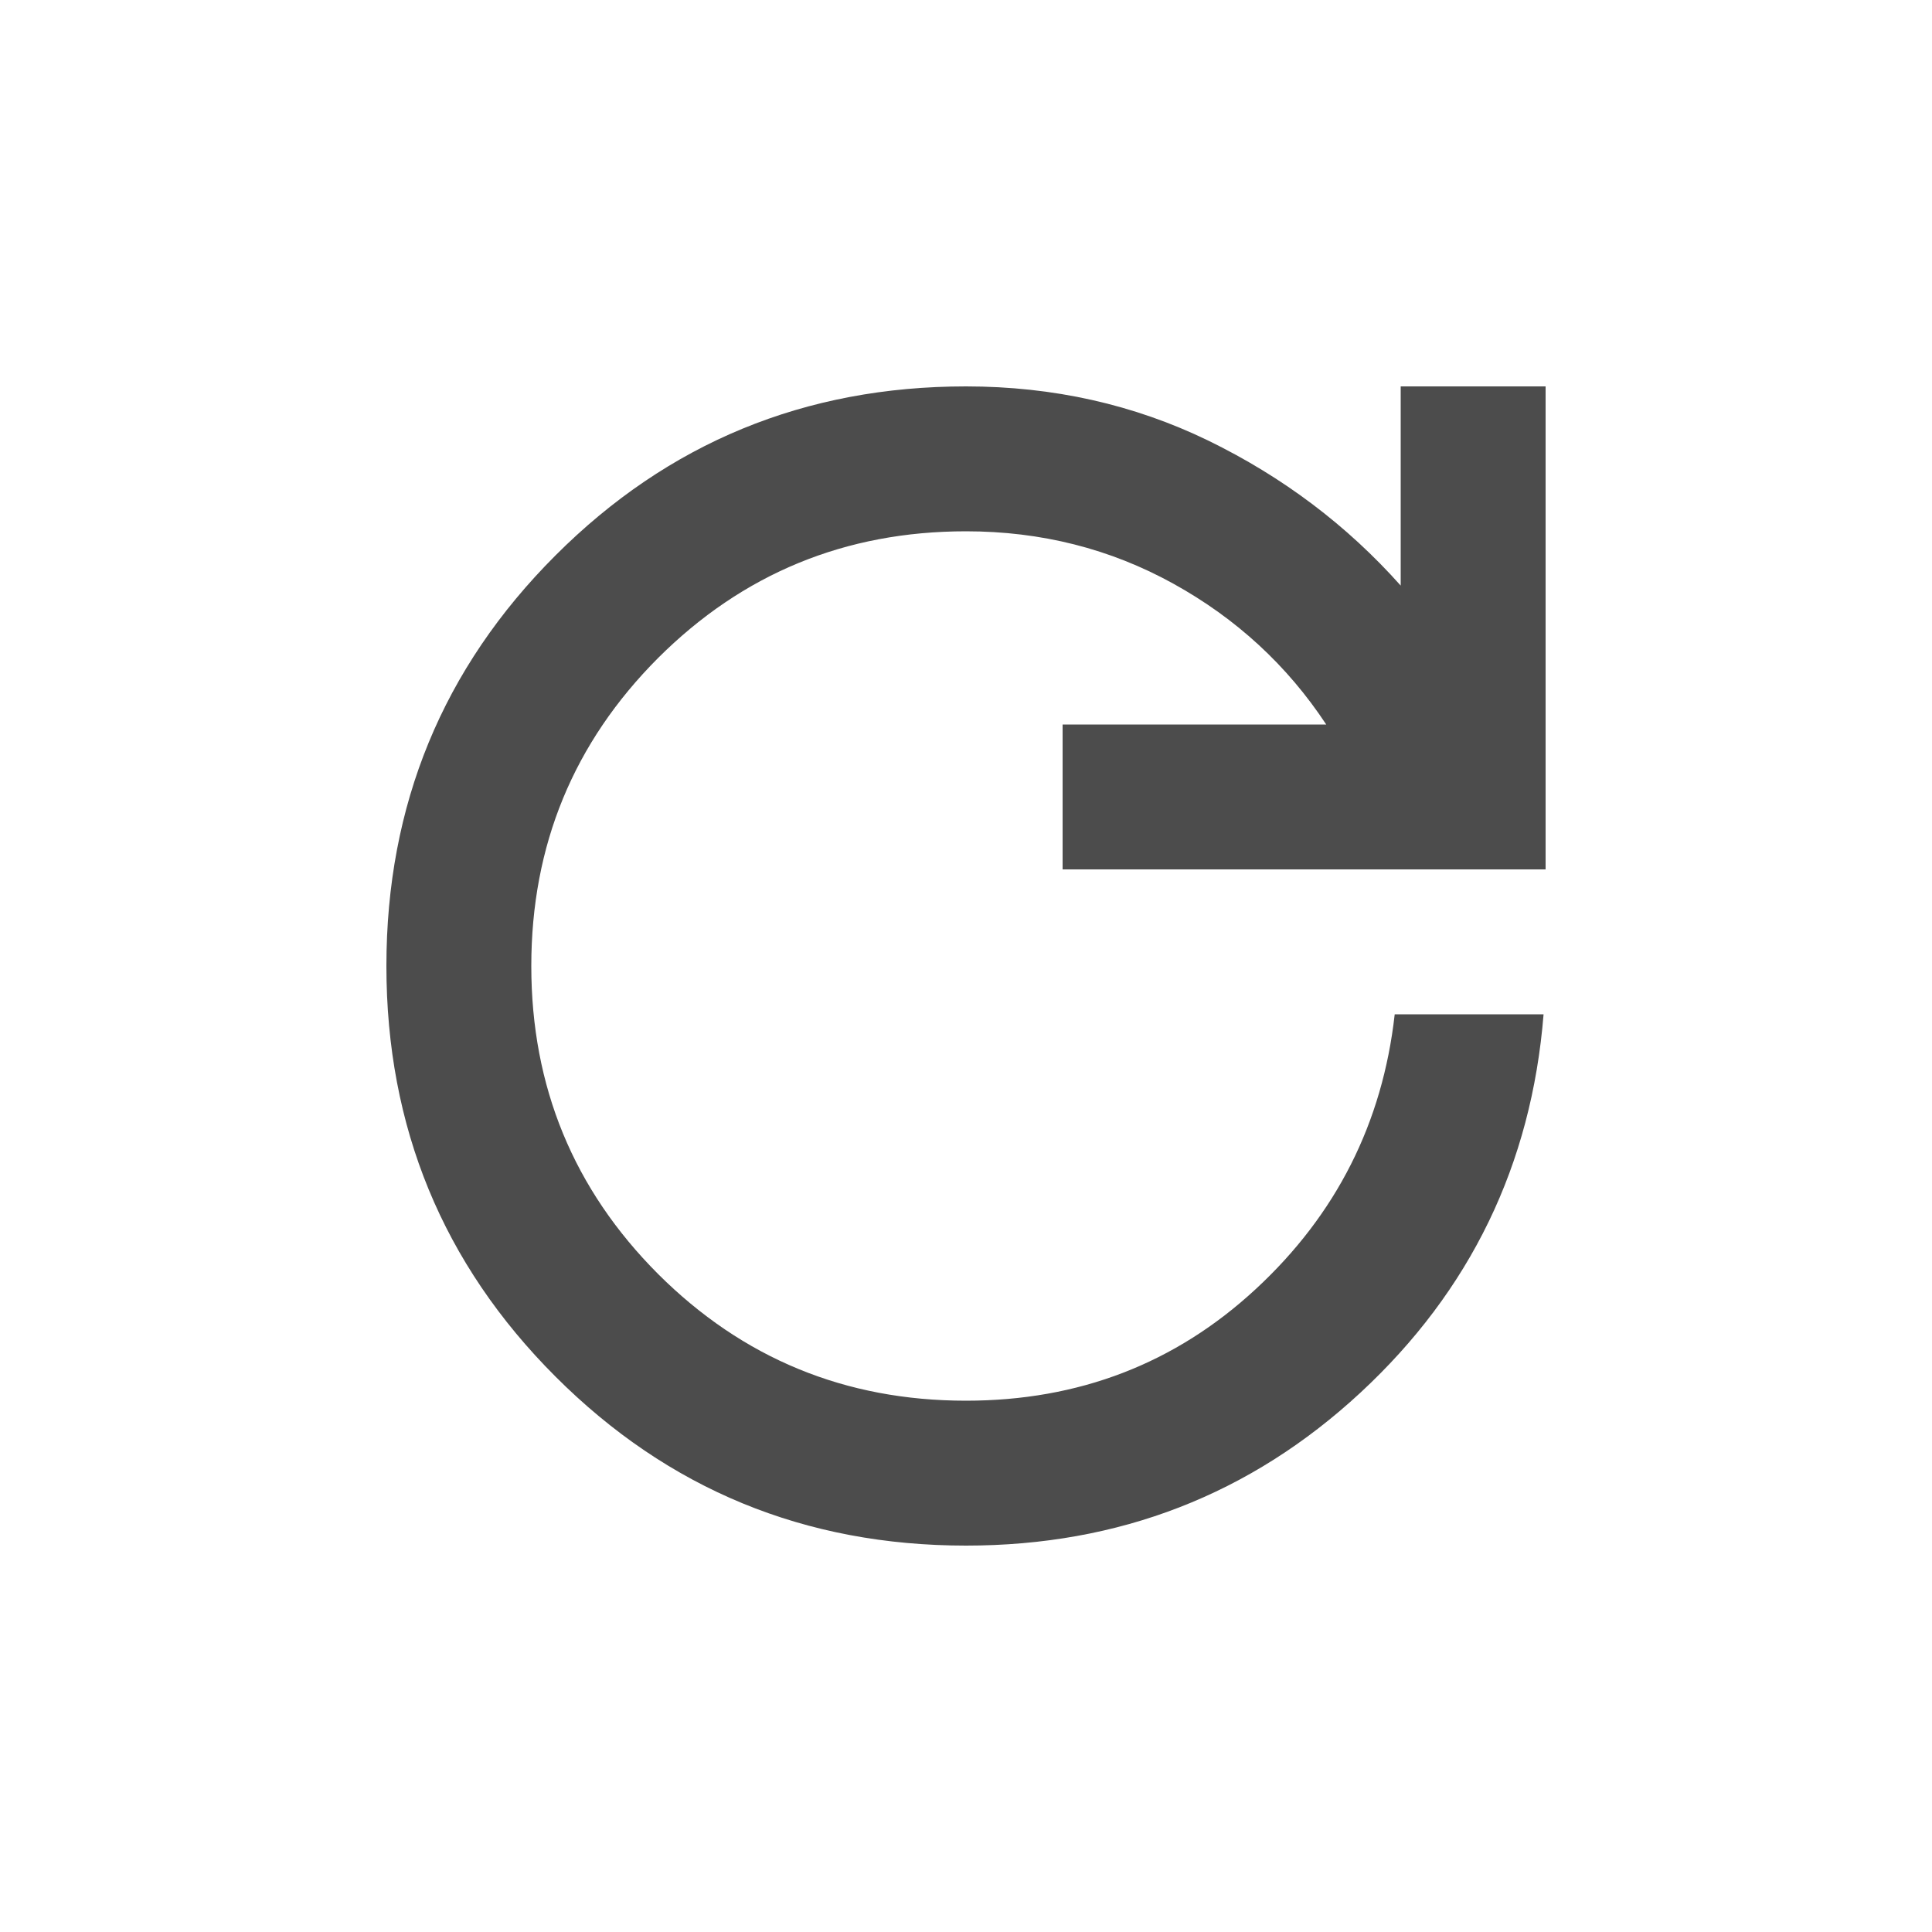
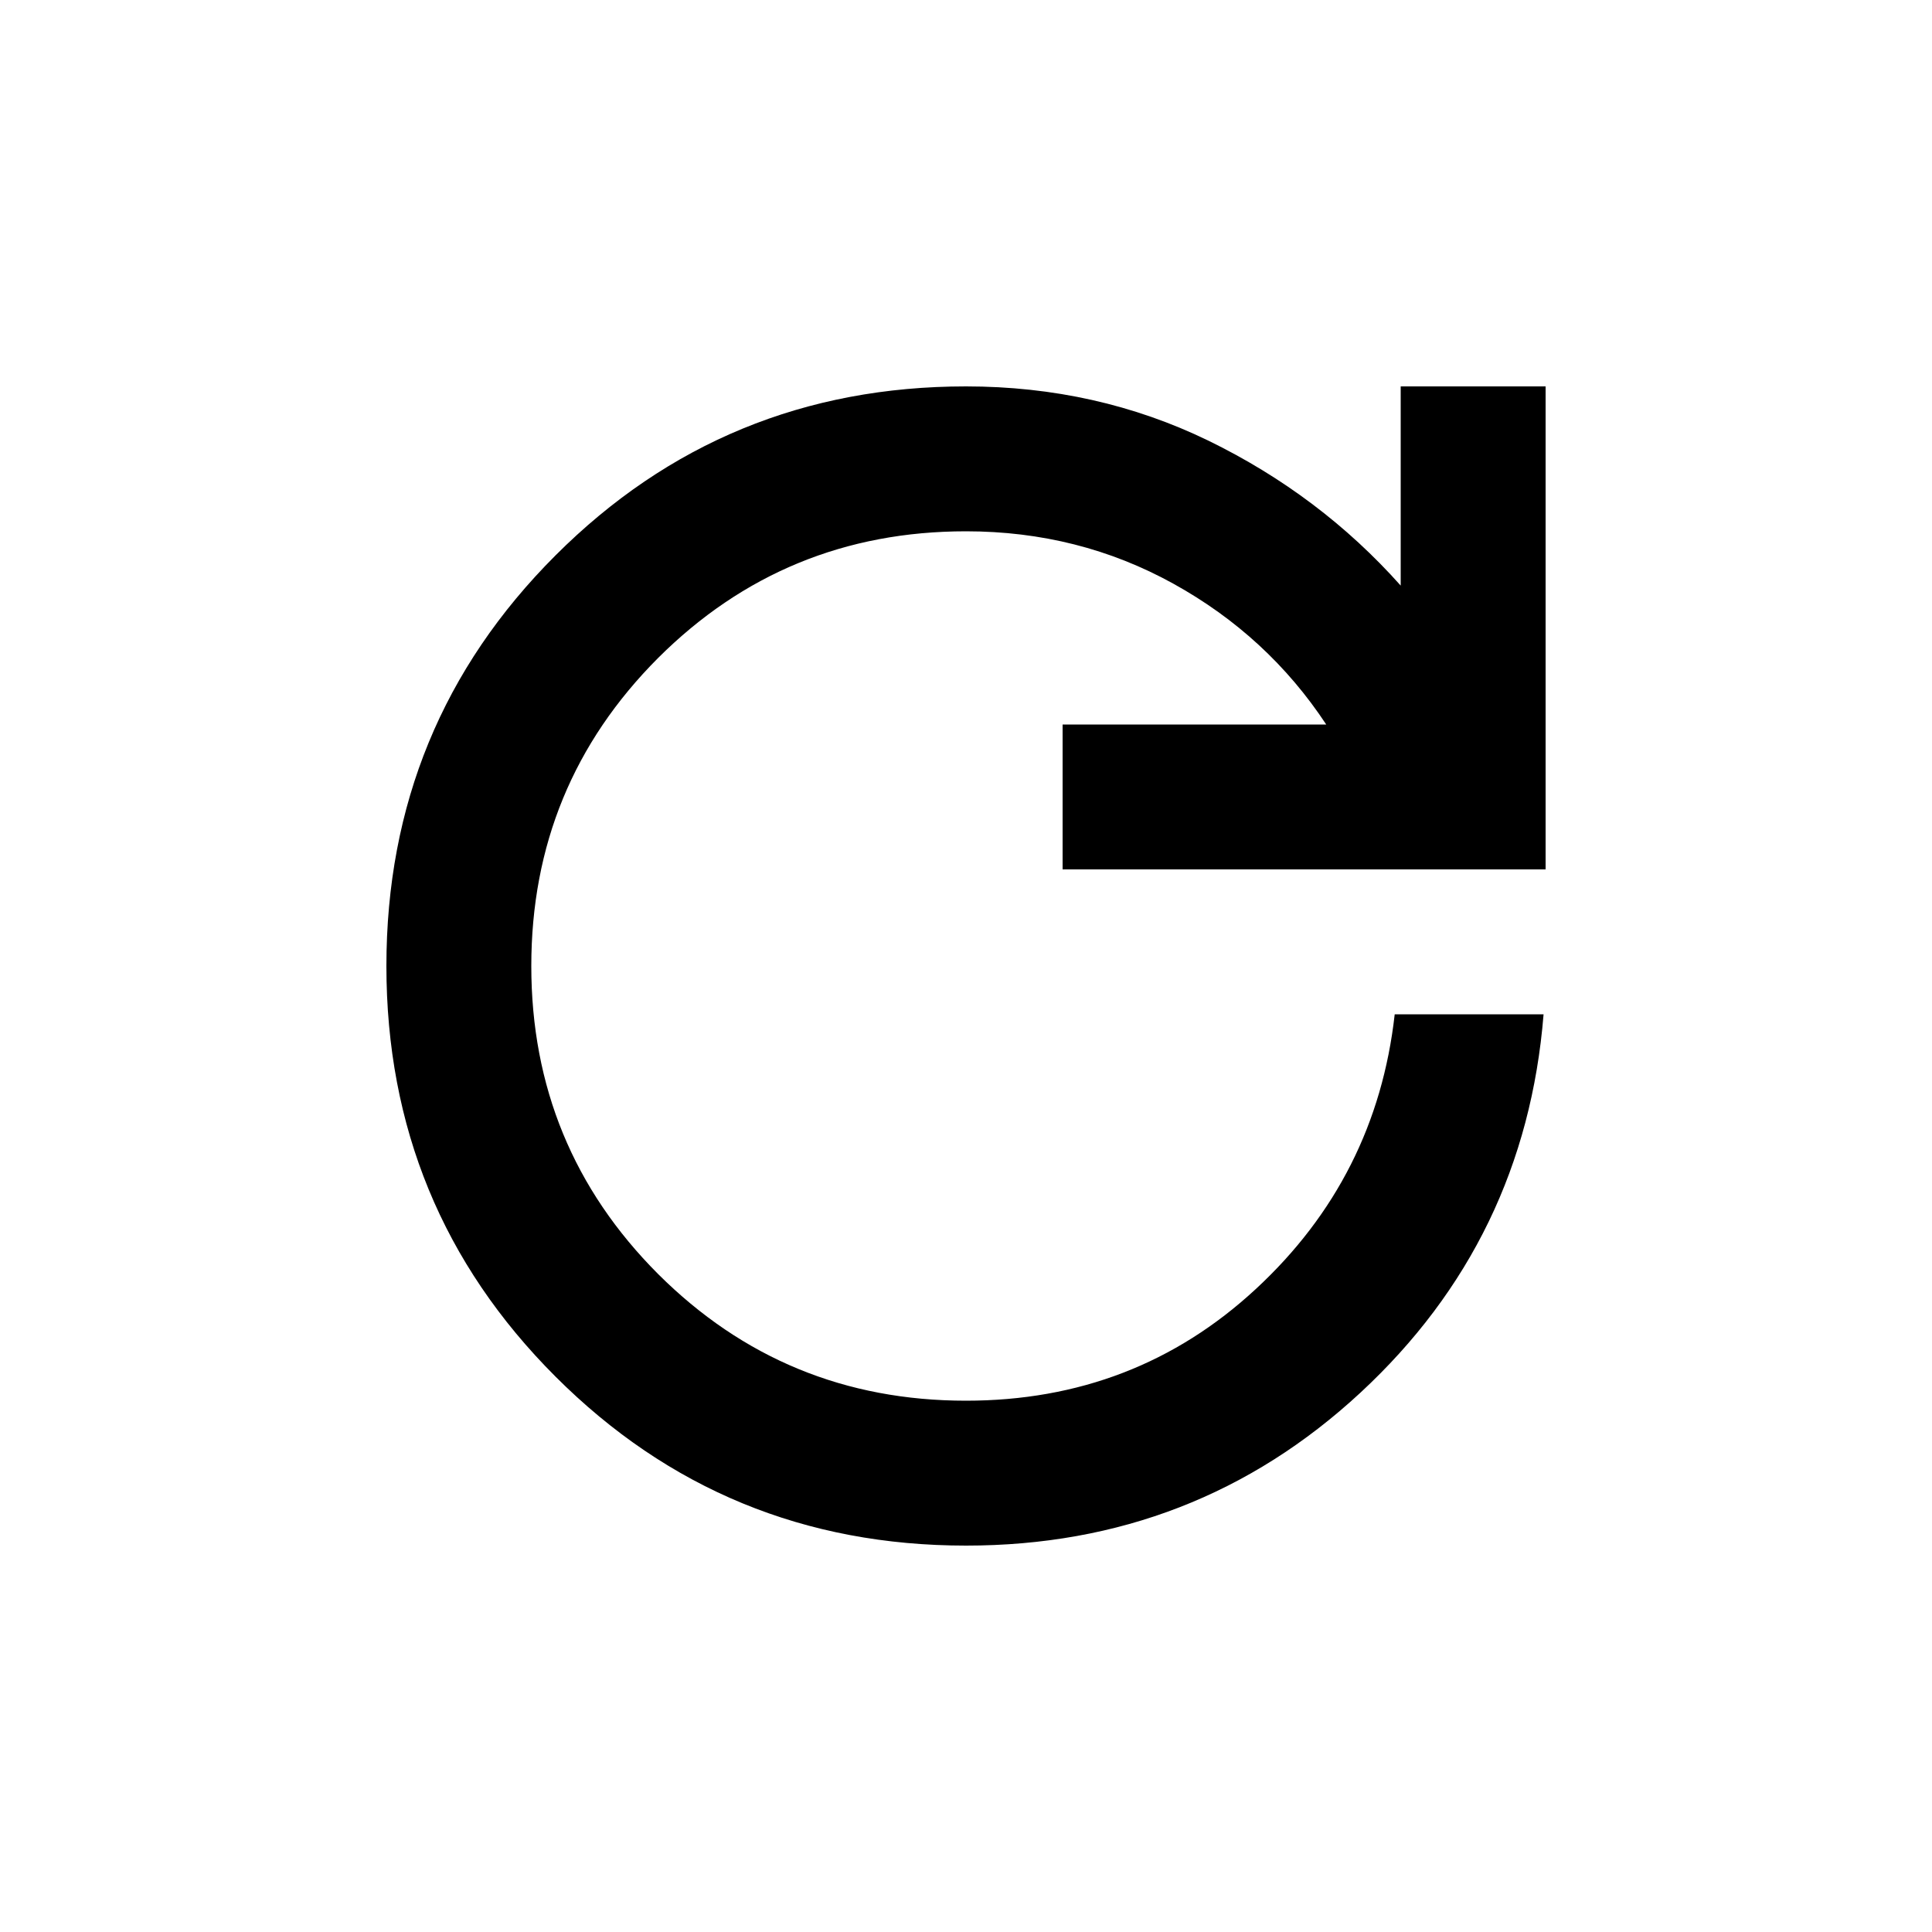
- <svg xmlns="http://www.w3.org/2000/svg" width="20" height="20" viewBox="0 0 20 20" fill="none">
+ <svg xmlns="http://www.w3.org/2000/svg" width="20" height="20" viewBox="0 0 20 20" fill="currentColor">
  <mask id="mask0_2211_4650" style="mask-type:alpha" maskUnits="userSpaceOnUse" x="0" y="0" width="20" height="20">
    <rect width="20" height="20" fill="#D9D9D9" />
  </mask>
  <g mask="url(#mask0_2211_4650)">
-     <path d="M10 16C8.333 16 6.917 15.417 5.75 14.25C4.583 13.083 4 11.667 4 10C4 8.333 4.583 6.917 5.75 5.75C6.917 4.583 8.333 4 10 4C10.903 4 11.74 4.188 12.51 4.562C13.281 4.938 13.944 5.438 14.5 6.062V4H16V9H11V7.5H13.729C13.326 6.889 12.799 6.403 12.146 6.042C11.493 5.681 10.778 5.5 10 5.5C8.75 5.5 7.688 5.938 6.812 6.812C5.938 7.688 5.5 8.75 5.5 10C5.5 11.25 5.938 12.312 6.812 13.188C7.688 14.062 8.75 14.5 10 14.5C11.167 14.5 12.167 14.115 13 13.344C13.833 12.573 14.312 11.625 14.438 10.5H15.979C15.854 12.056 15.222 13.361 14.083 14.417C12.944 15.472 11.583 16 10 16Z" fill="black" fill-opacity="0.7" />
+     <path d="M10 16C8.333 16 6.917 15.417 5.75 14.25C4.583 13.083 4 11.667 4 10C4 8.333 4.583 6.917 5.75 5.75C6.917 4.583 8.333 4 10 4C10.903 4 11.74 4.188 12.51 4.562C13.281 4.938 13.944 5.438 14.5 6.062V4H16V9H11V7.5H13.729C13.326 6.889 12.799 6.403 12.146 6.042C11.493 5.681 10.778 5.5 10 5.5C8.75 5.5 7.688 5.938 6.812 6.812C5.938 7.688 5.5 8.75 5.5 10C5.5 11.25 5.938 12.312 6.812 13.188C7.688 14.062 8.75 14.5 10 14.5C11.167 14.5 12.167 14.115 13 13.344C13.833 12.573 14.312 11.625 14.438 10.5H15.979C15.854 12.056 15.222 13.361 14.083 14.417C12.944 15.472 11.583 16 10 16Z" />
  </g>
</svg>
